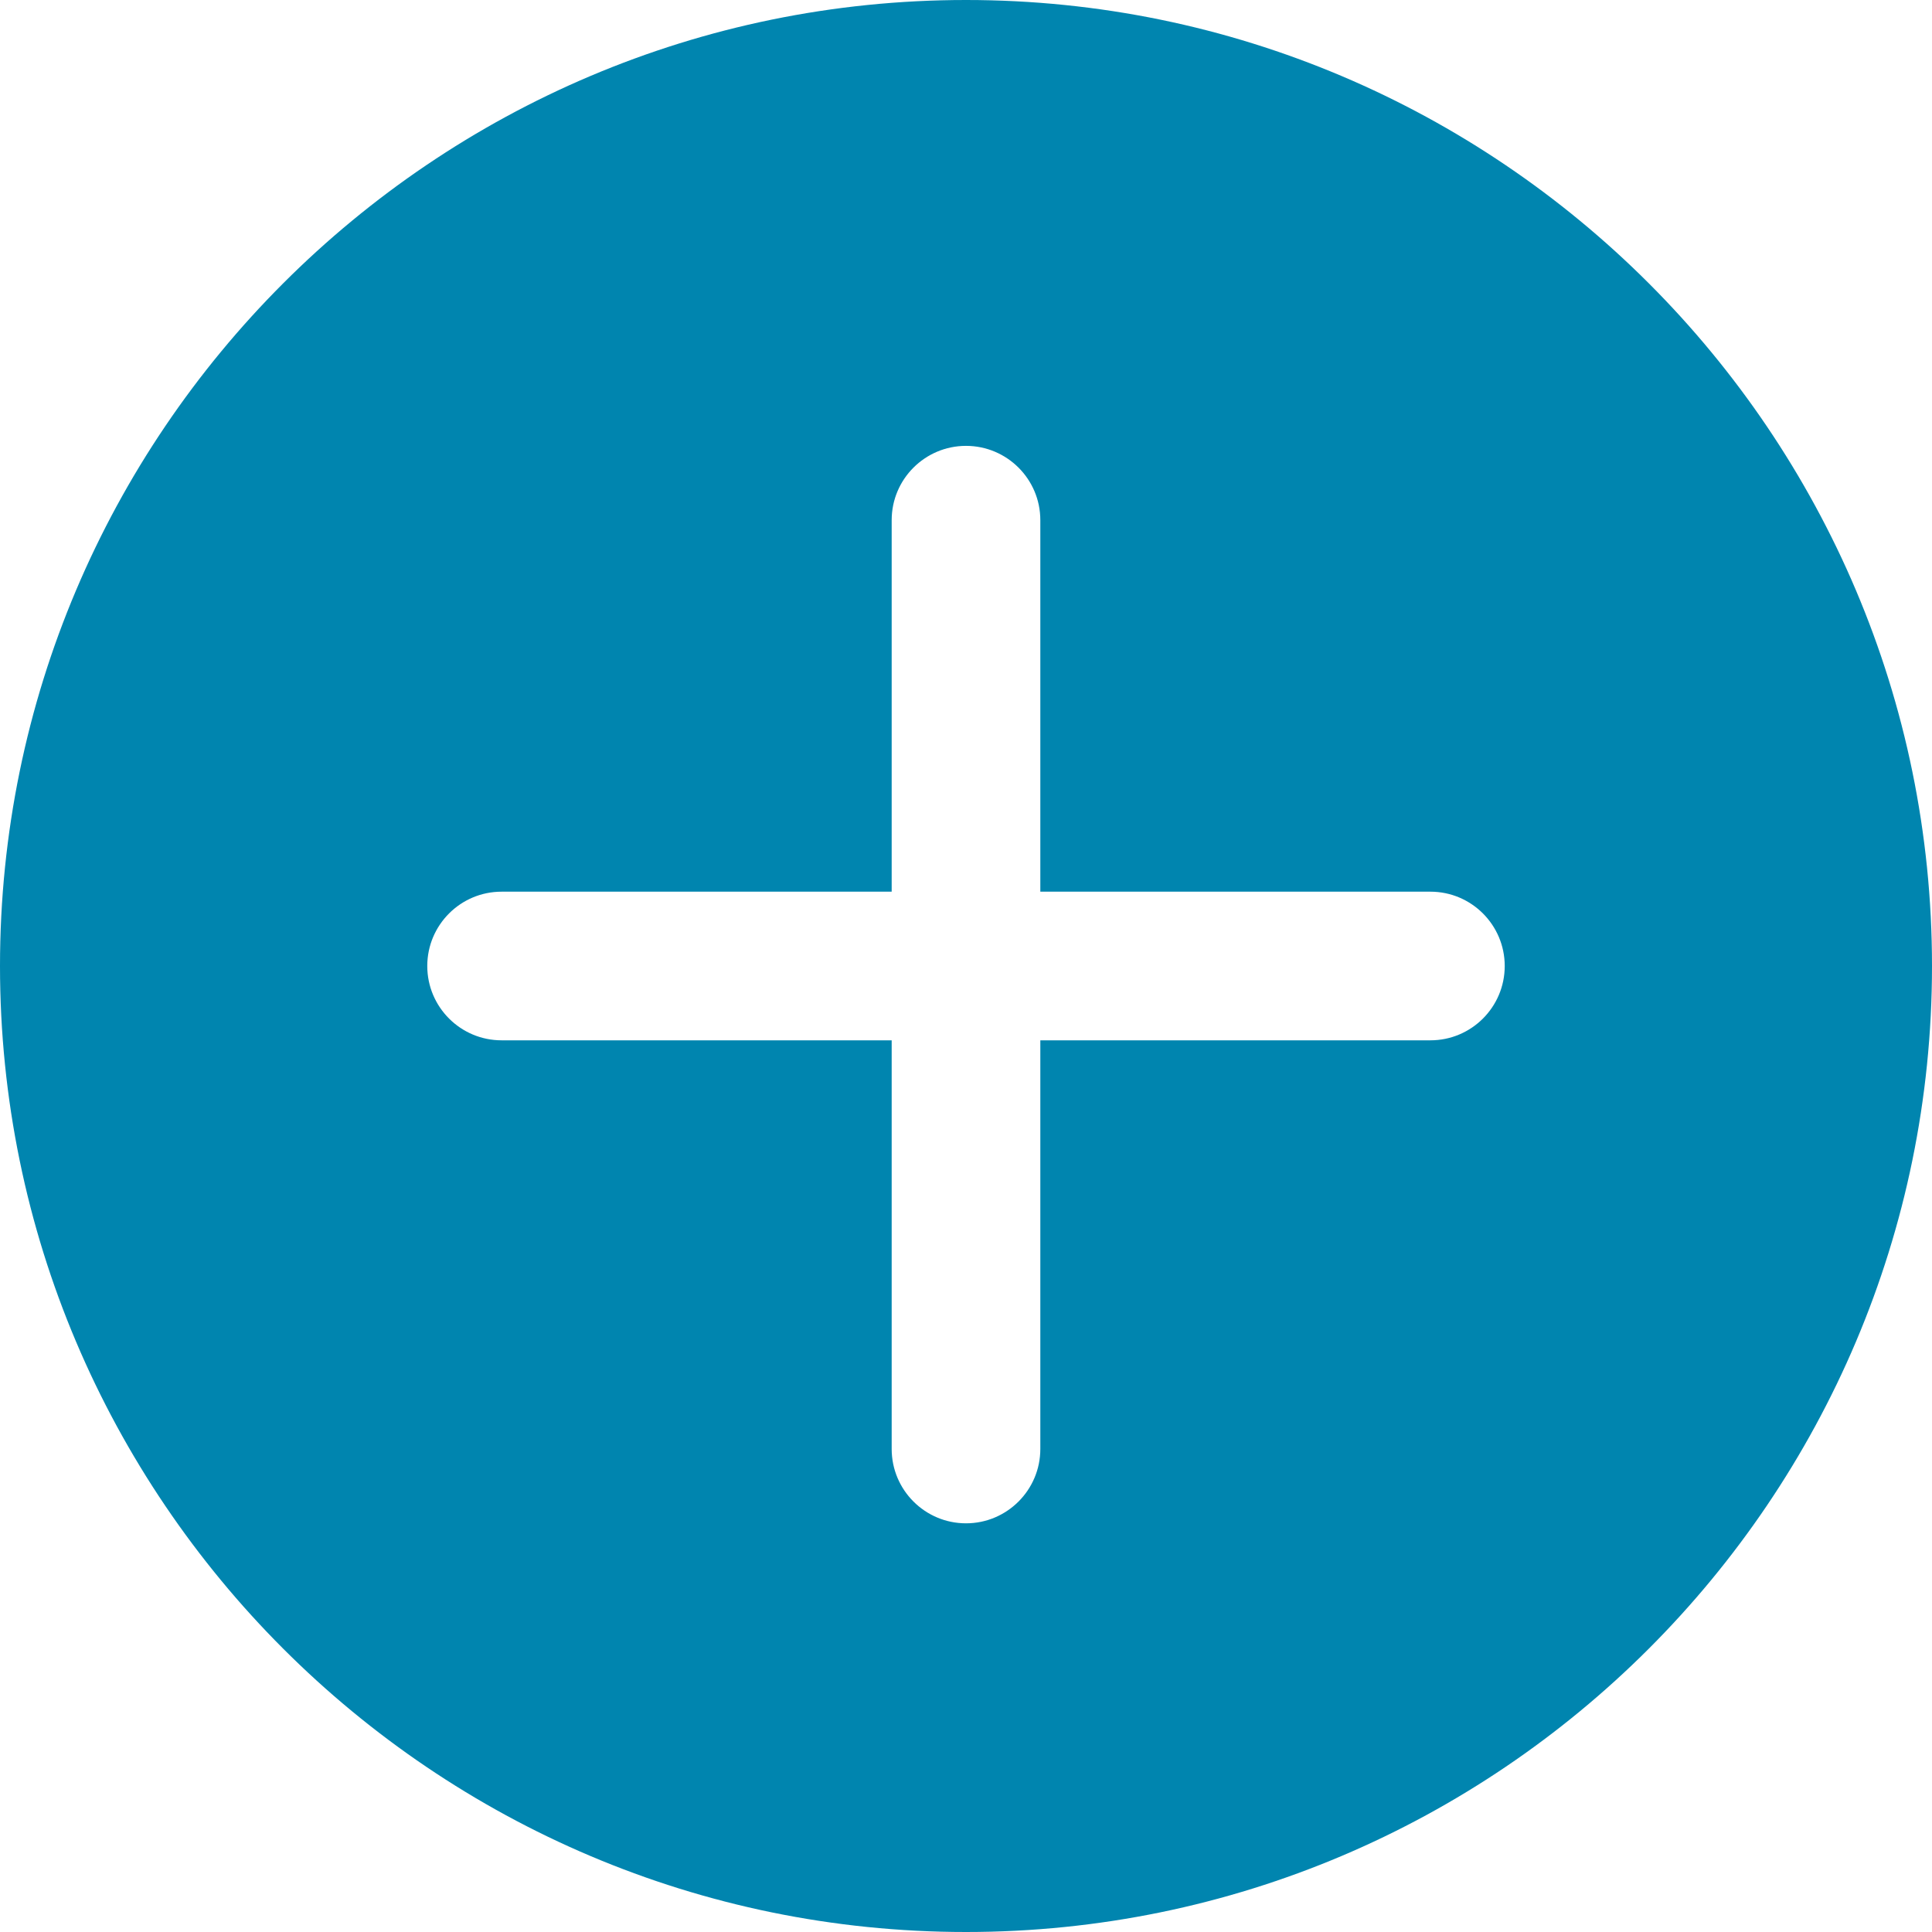
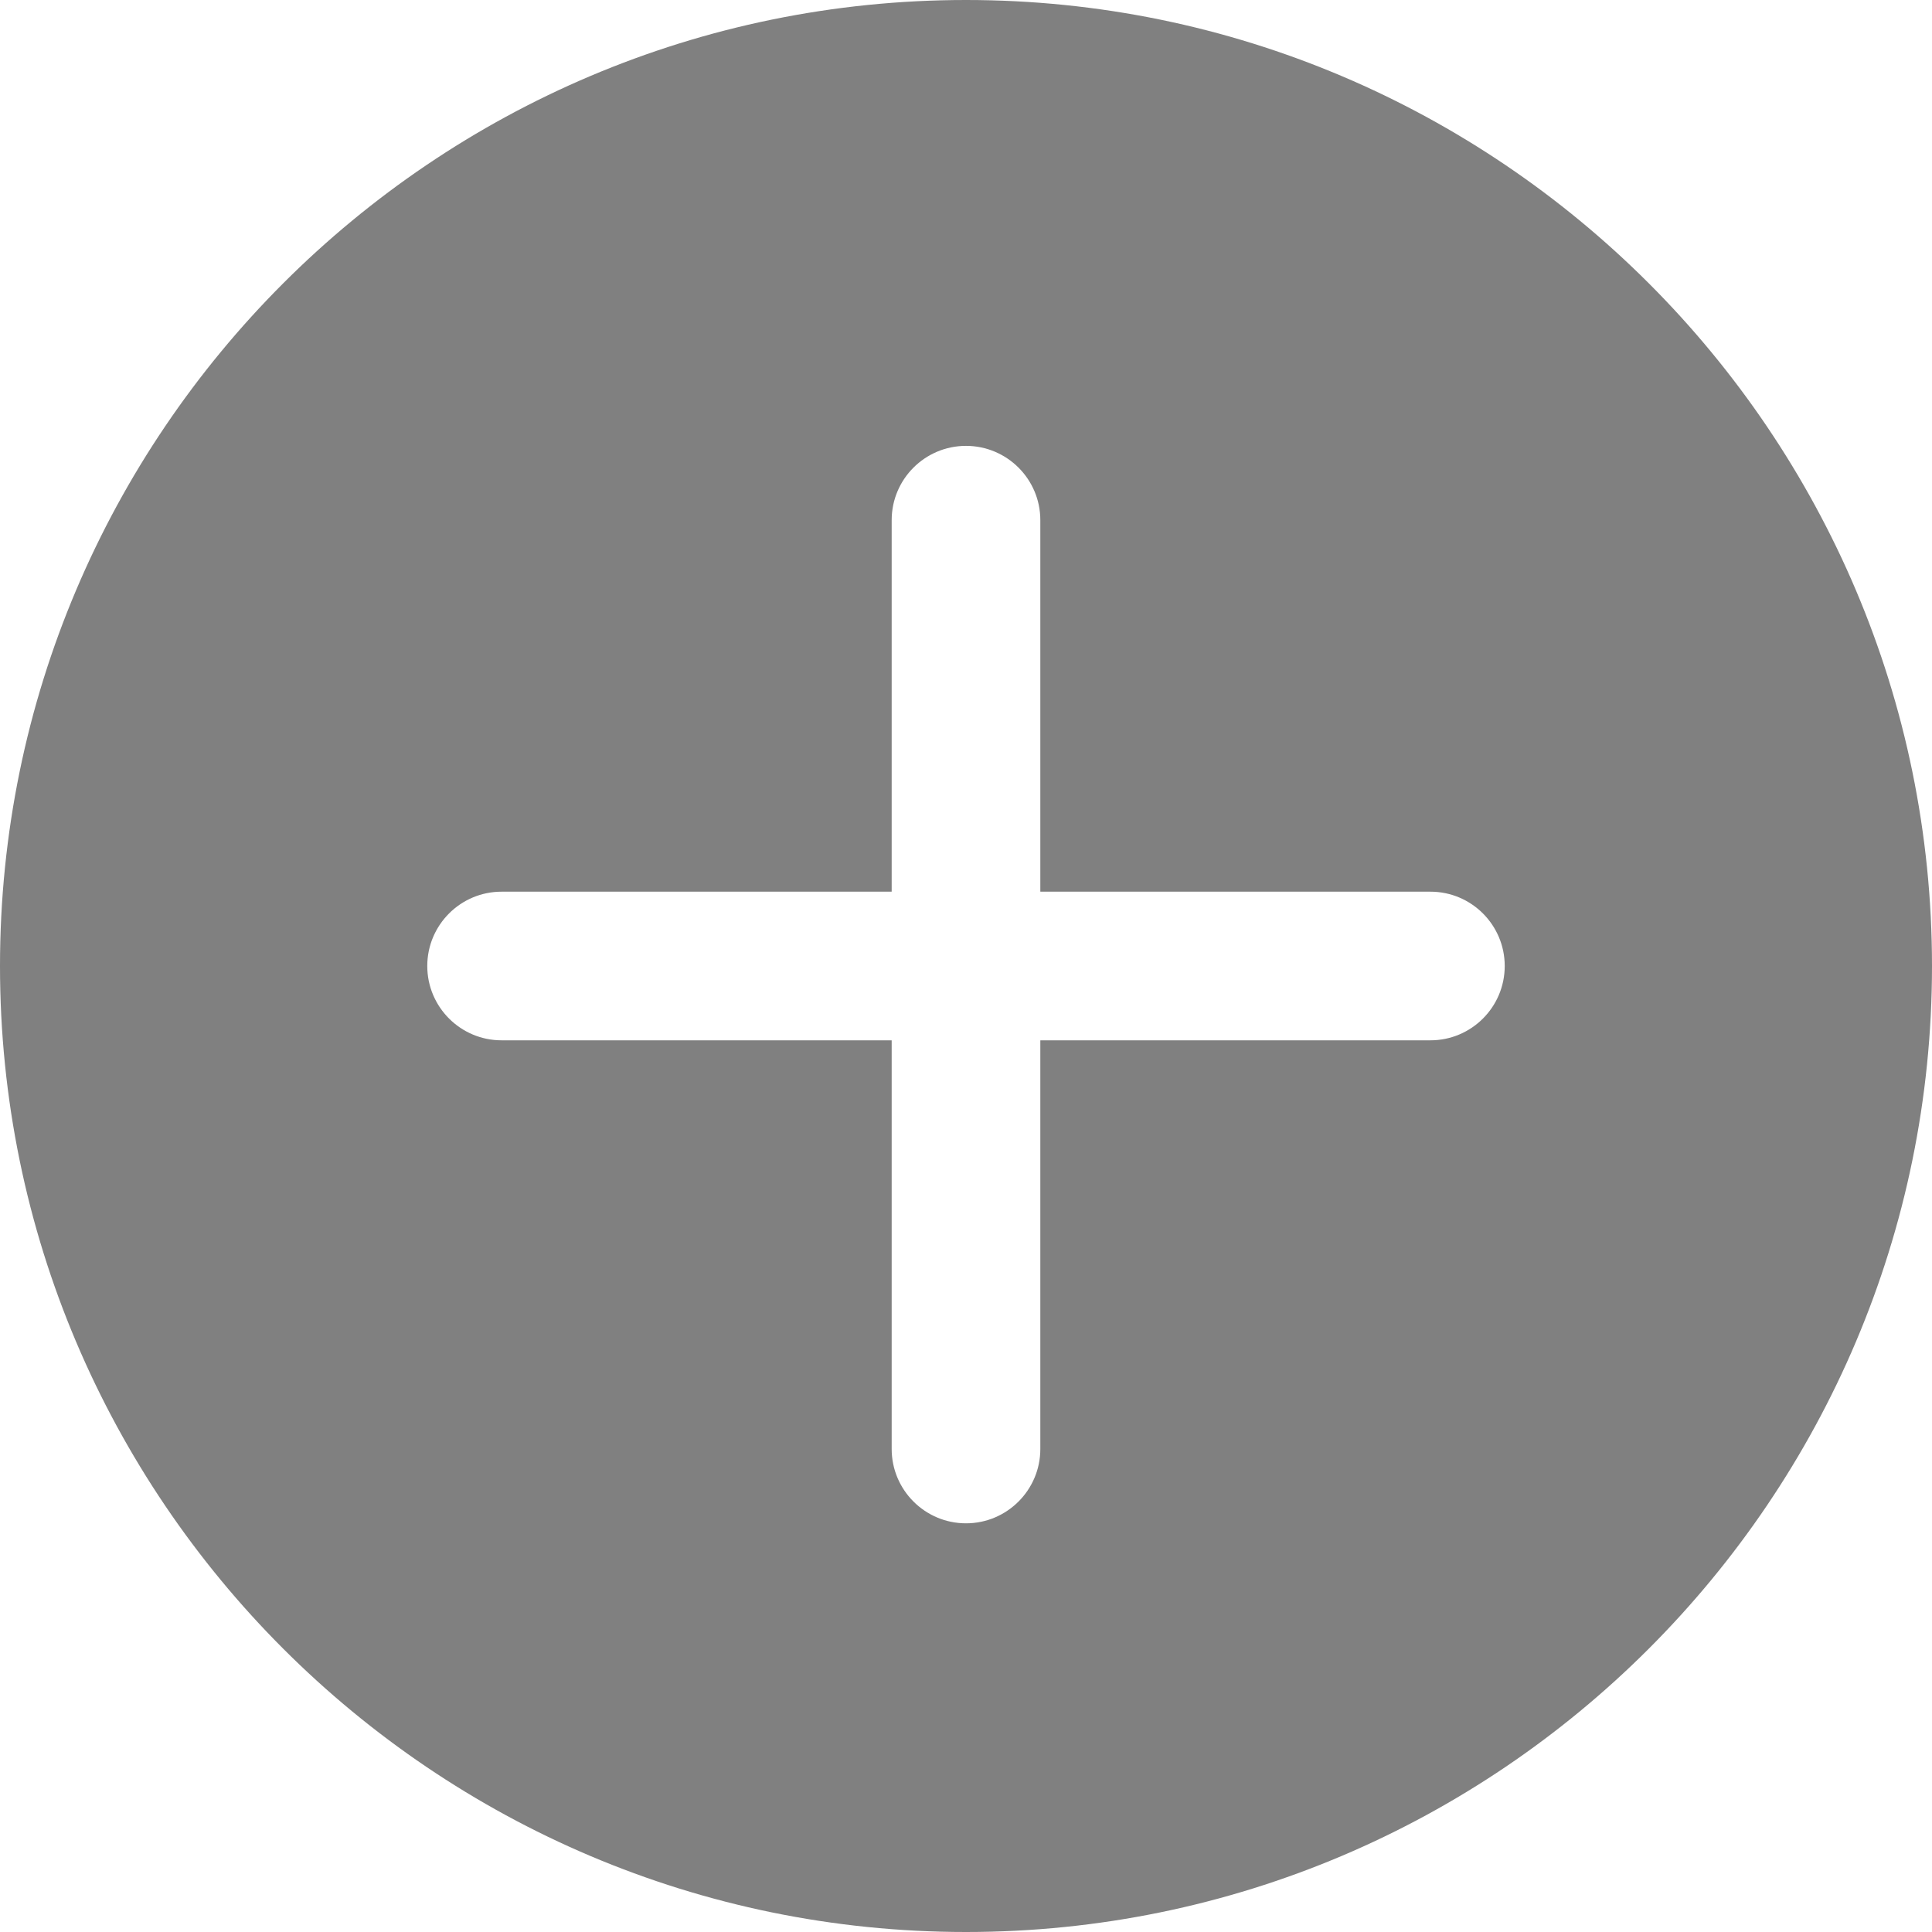
- <svg xmlns="http://www.w3.org/2000/svg" width="32" height="32" viewBox="0 0 32 32" fill="none">
+ <svg xmlns="http://www.w3.org/2000/svg" width="32" height="32" viewBox="0 0 32 32" fill="#000">
  <g id="plus_9dsi9qqdr7o0 3" clip-path="url(#clip0_228_1726)">
-     <path id="Vector" d="M16 0C7.178 0 0 7.177 0 16C0 24.823 7.178 32 16 32C24.822 32 32 24.823 32 16C32 7.177 24.822 0 16 0ZM23.692 17.231H17.231V24C17.231 24.679 16.679 25.231 16 25.231C15.321 25.231 14.769 24.679 14.769 24V17.231H8.308C7.628 17.231 7.077 16.679 7.077 16C7.077 15.321 7.628 14.769 8.308 14.769H14.769V8.615C14.769 7.936 15.321 7.385 16 7.385C16.679 7.385 17.231 7.936 17.231 8.615V14.769H23.692C24.372 14.769 24.923 15.321 24.923 16C24.923 16.679 24.372 17.231 23.692 17.231Z" fill="#0085AF" />
+     <path id="Vector" d="M16 0C7.178 0 0 7.177 0 16C0 24.823 7.178 32 16 32C24.822 32 32 24.823 32 16C32 7.177 24.822 0 16 0ZM23.692 17.231H17.231V24C17.231 24.679 16.679 25.231 16 25.231C15.321 25.231 14.769 24.679 14.769 24V17.231H8.308C7.628 17.231 7.077 16.679 7.077 16C7.077 15.321 7.628 14.769 8.308 14.769H14.769V8.615C14.769 7.936 15.321 7.385 16 7.385C16.679 7.385 17.231 7.936 17.231 8.615V14.769H23.692C24.372 14.769 24.923 15.321 24.923 16C24.923 16.679 24.372 17.231 23.692 17.231Z" fill="gray" />
  </g>
</svg>
